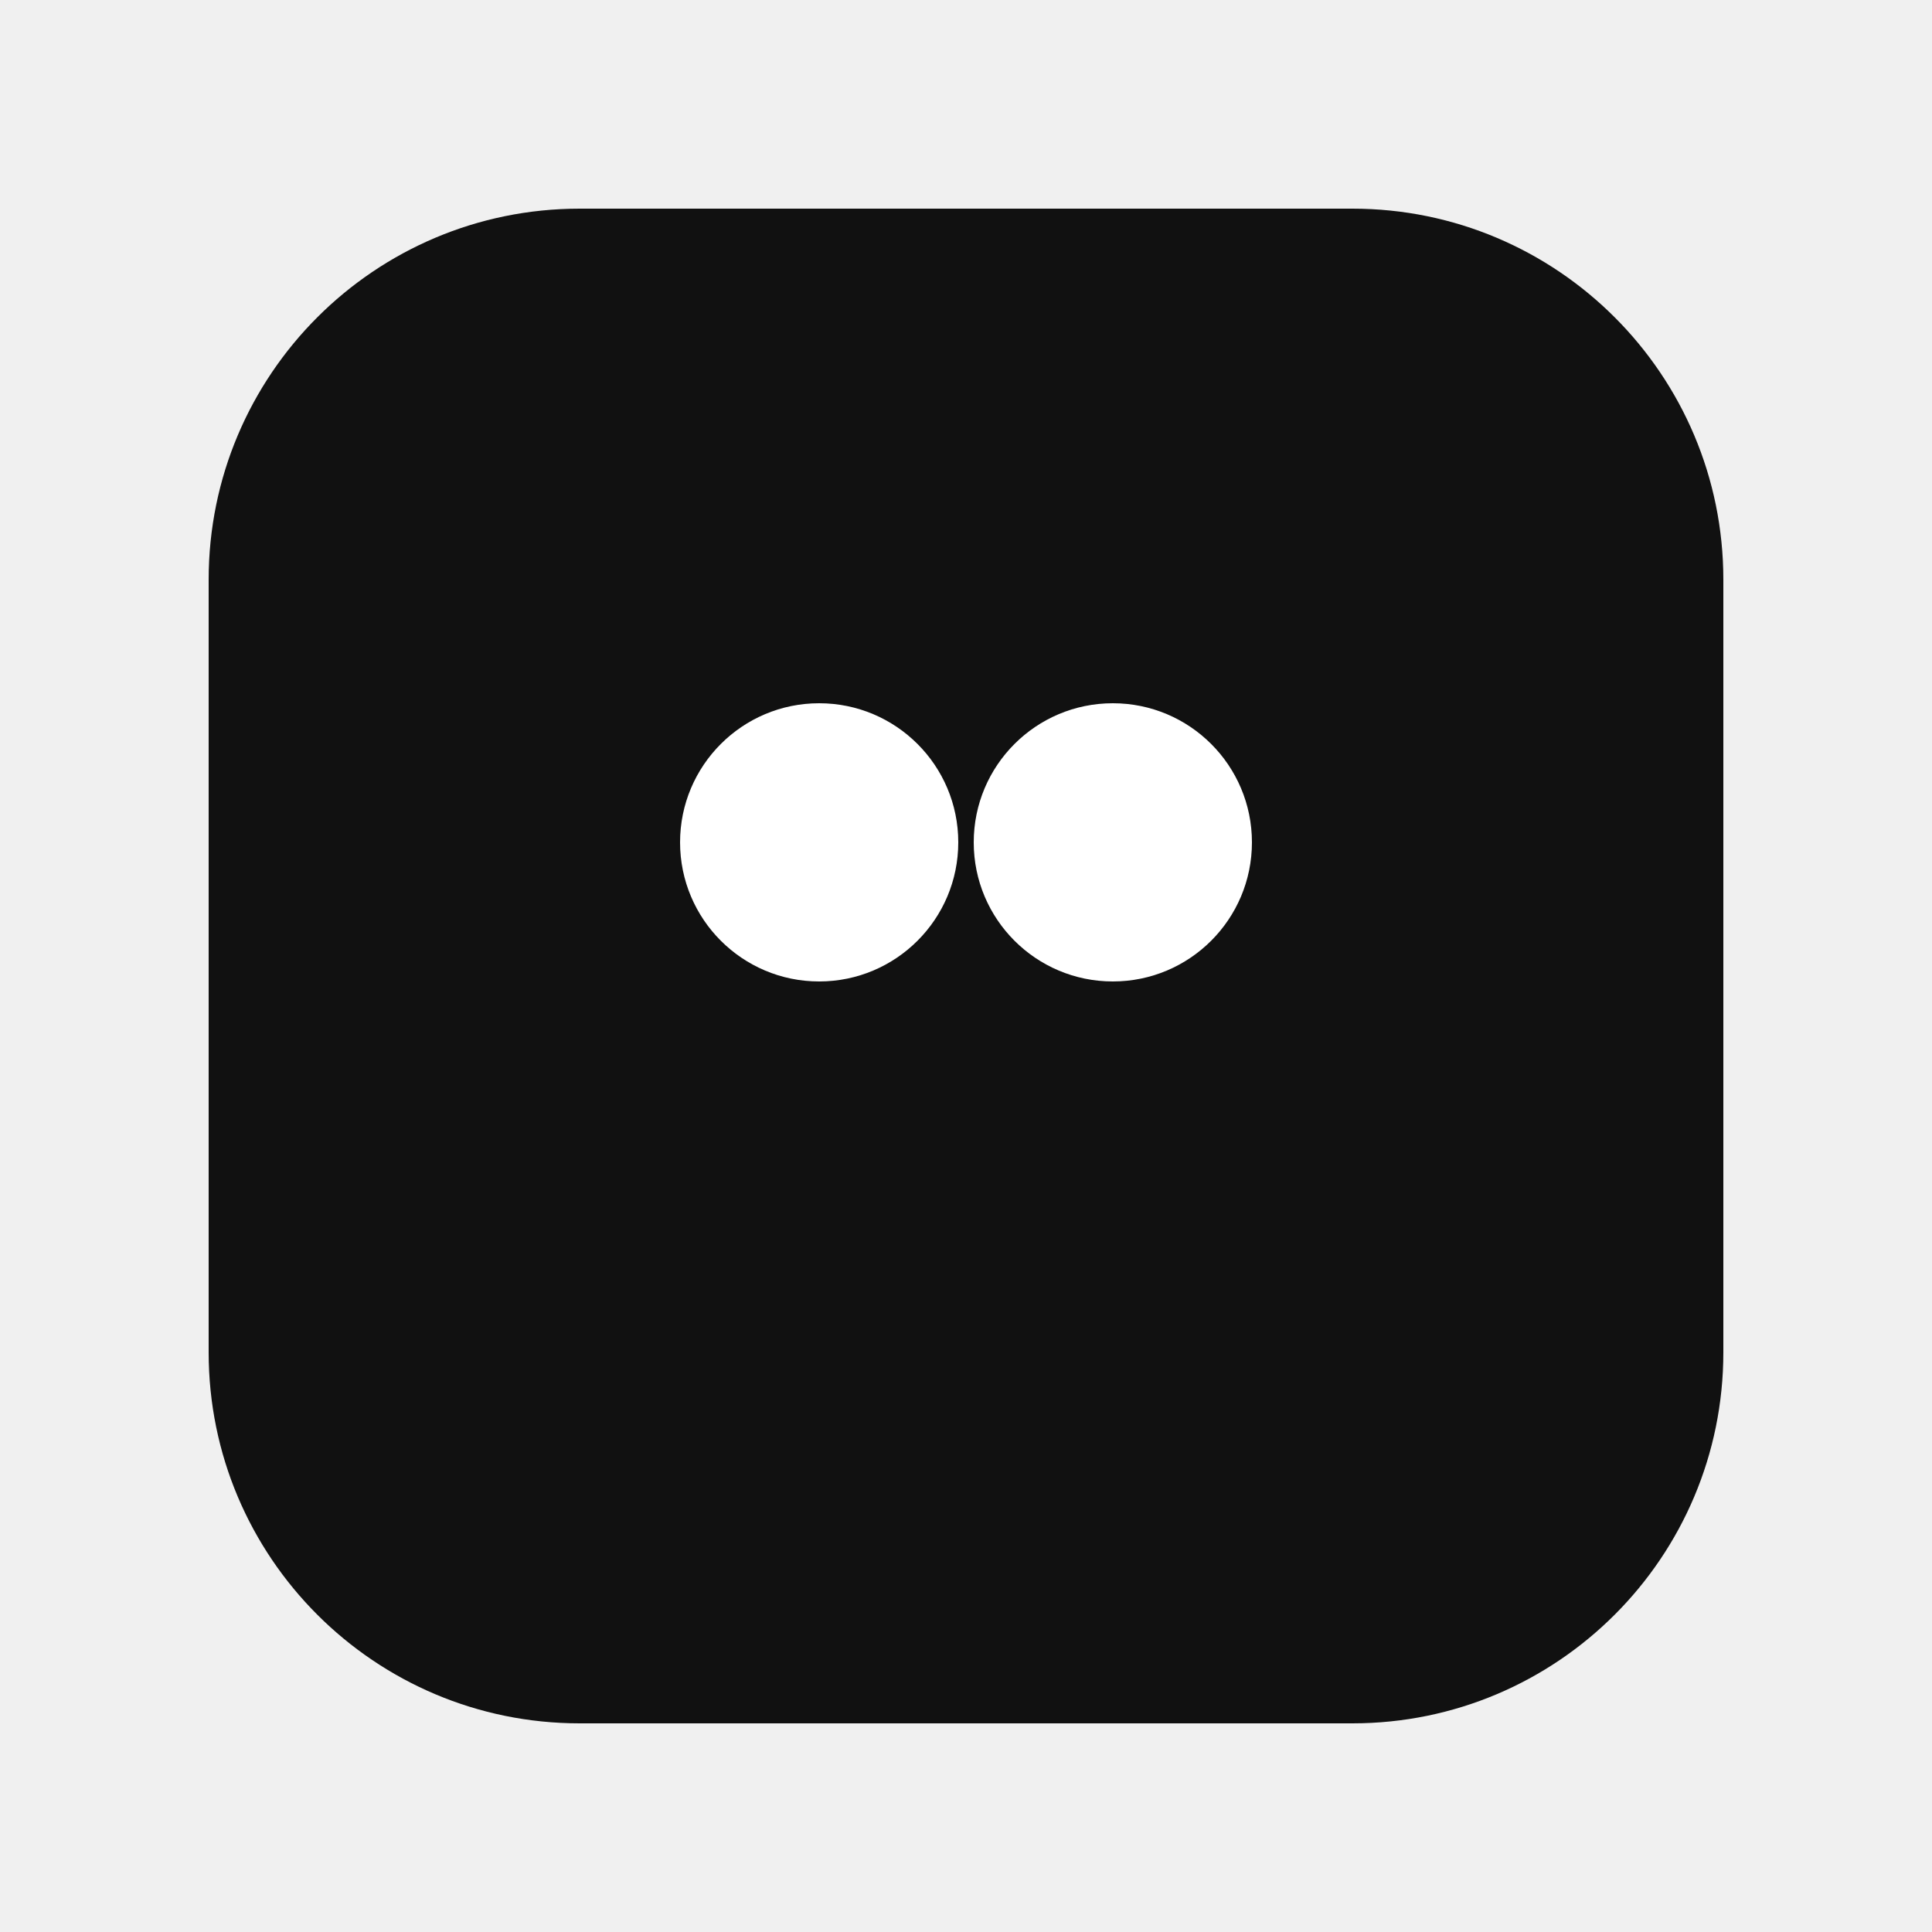
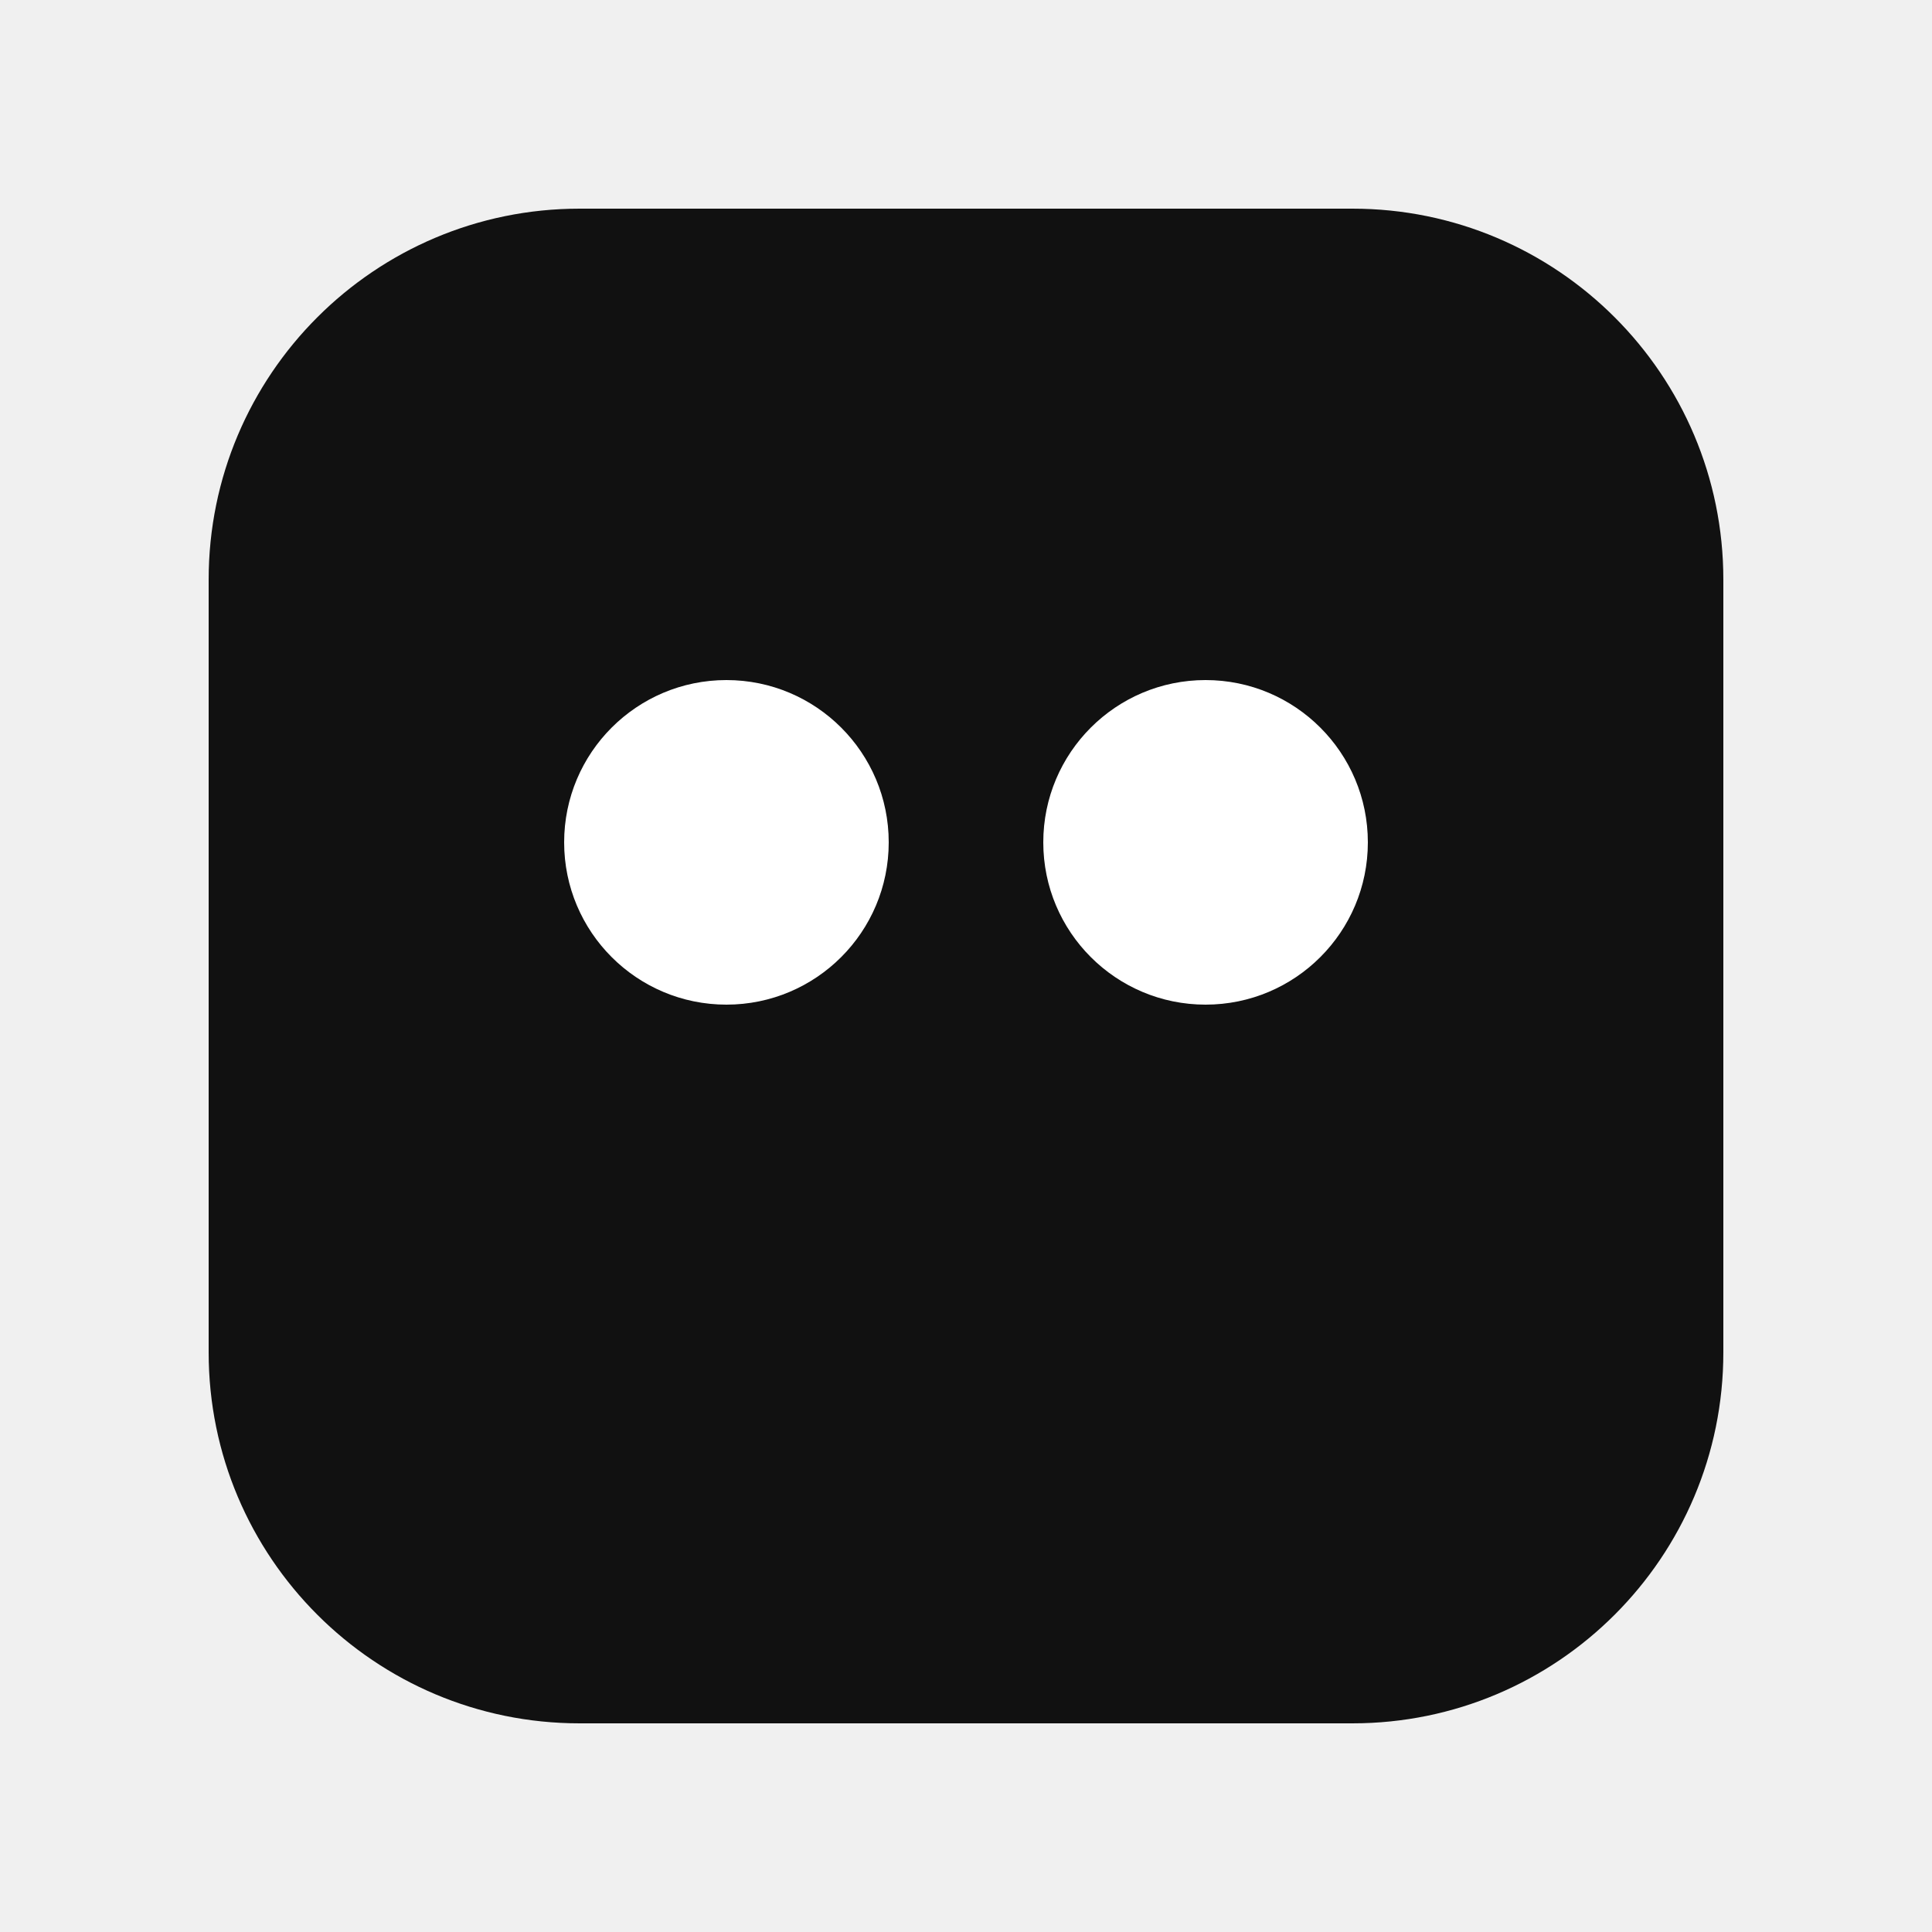
<svg xmlns="http://www.w3.org/2000/svg" viewBox="0 0 500 500" role="img" aria-label="Bannaa excited logo">
  <rect x="54" y="54" width="392" height="392" rx="96" fill="#111111" />
-   <circle cx="212" cy="218" r="36" fill="#FFFFFF" />
-   <circle cx="288" cy="218" r="36" fill="#FFFFFF" />
+   <circle cx="188" cy="218" r="42" fill="#FFFFFF" />
+   <circle cx="312" cy="218" r="42" fill="#FFFFFF" />
</svg>
